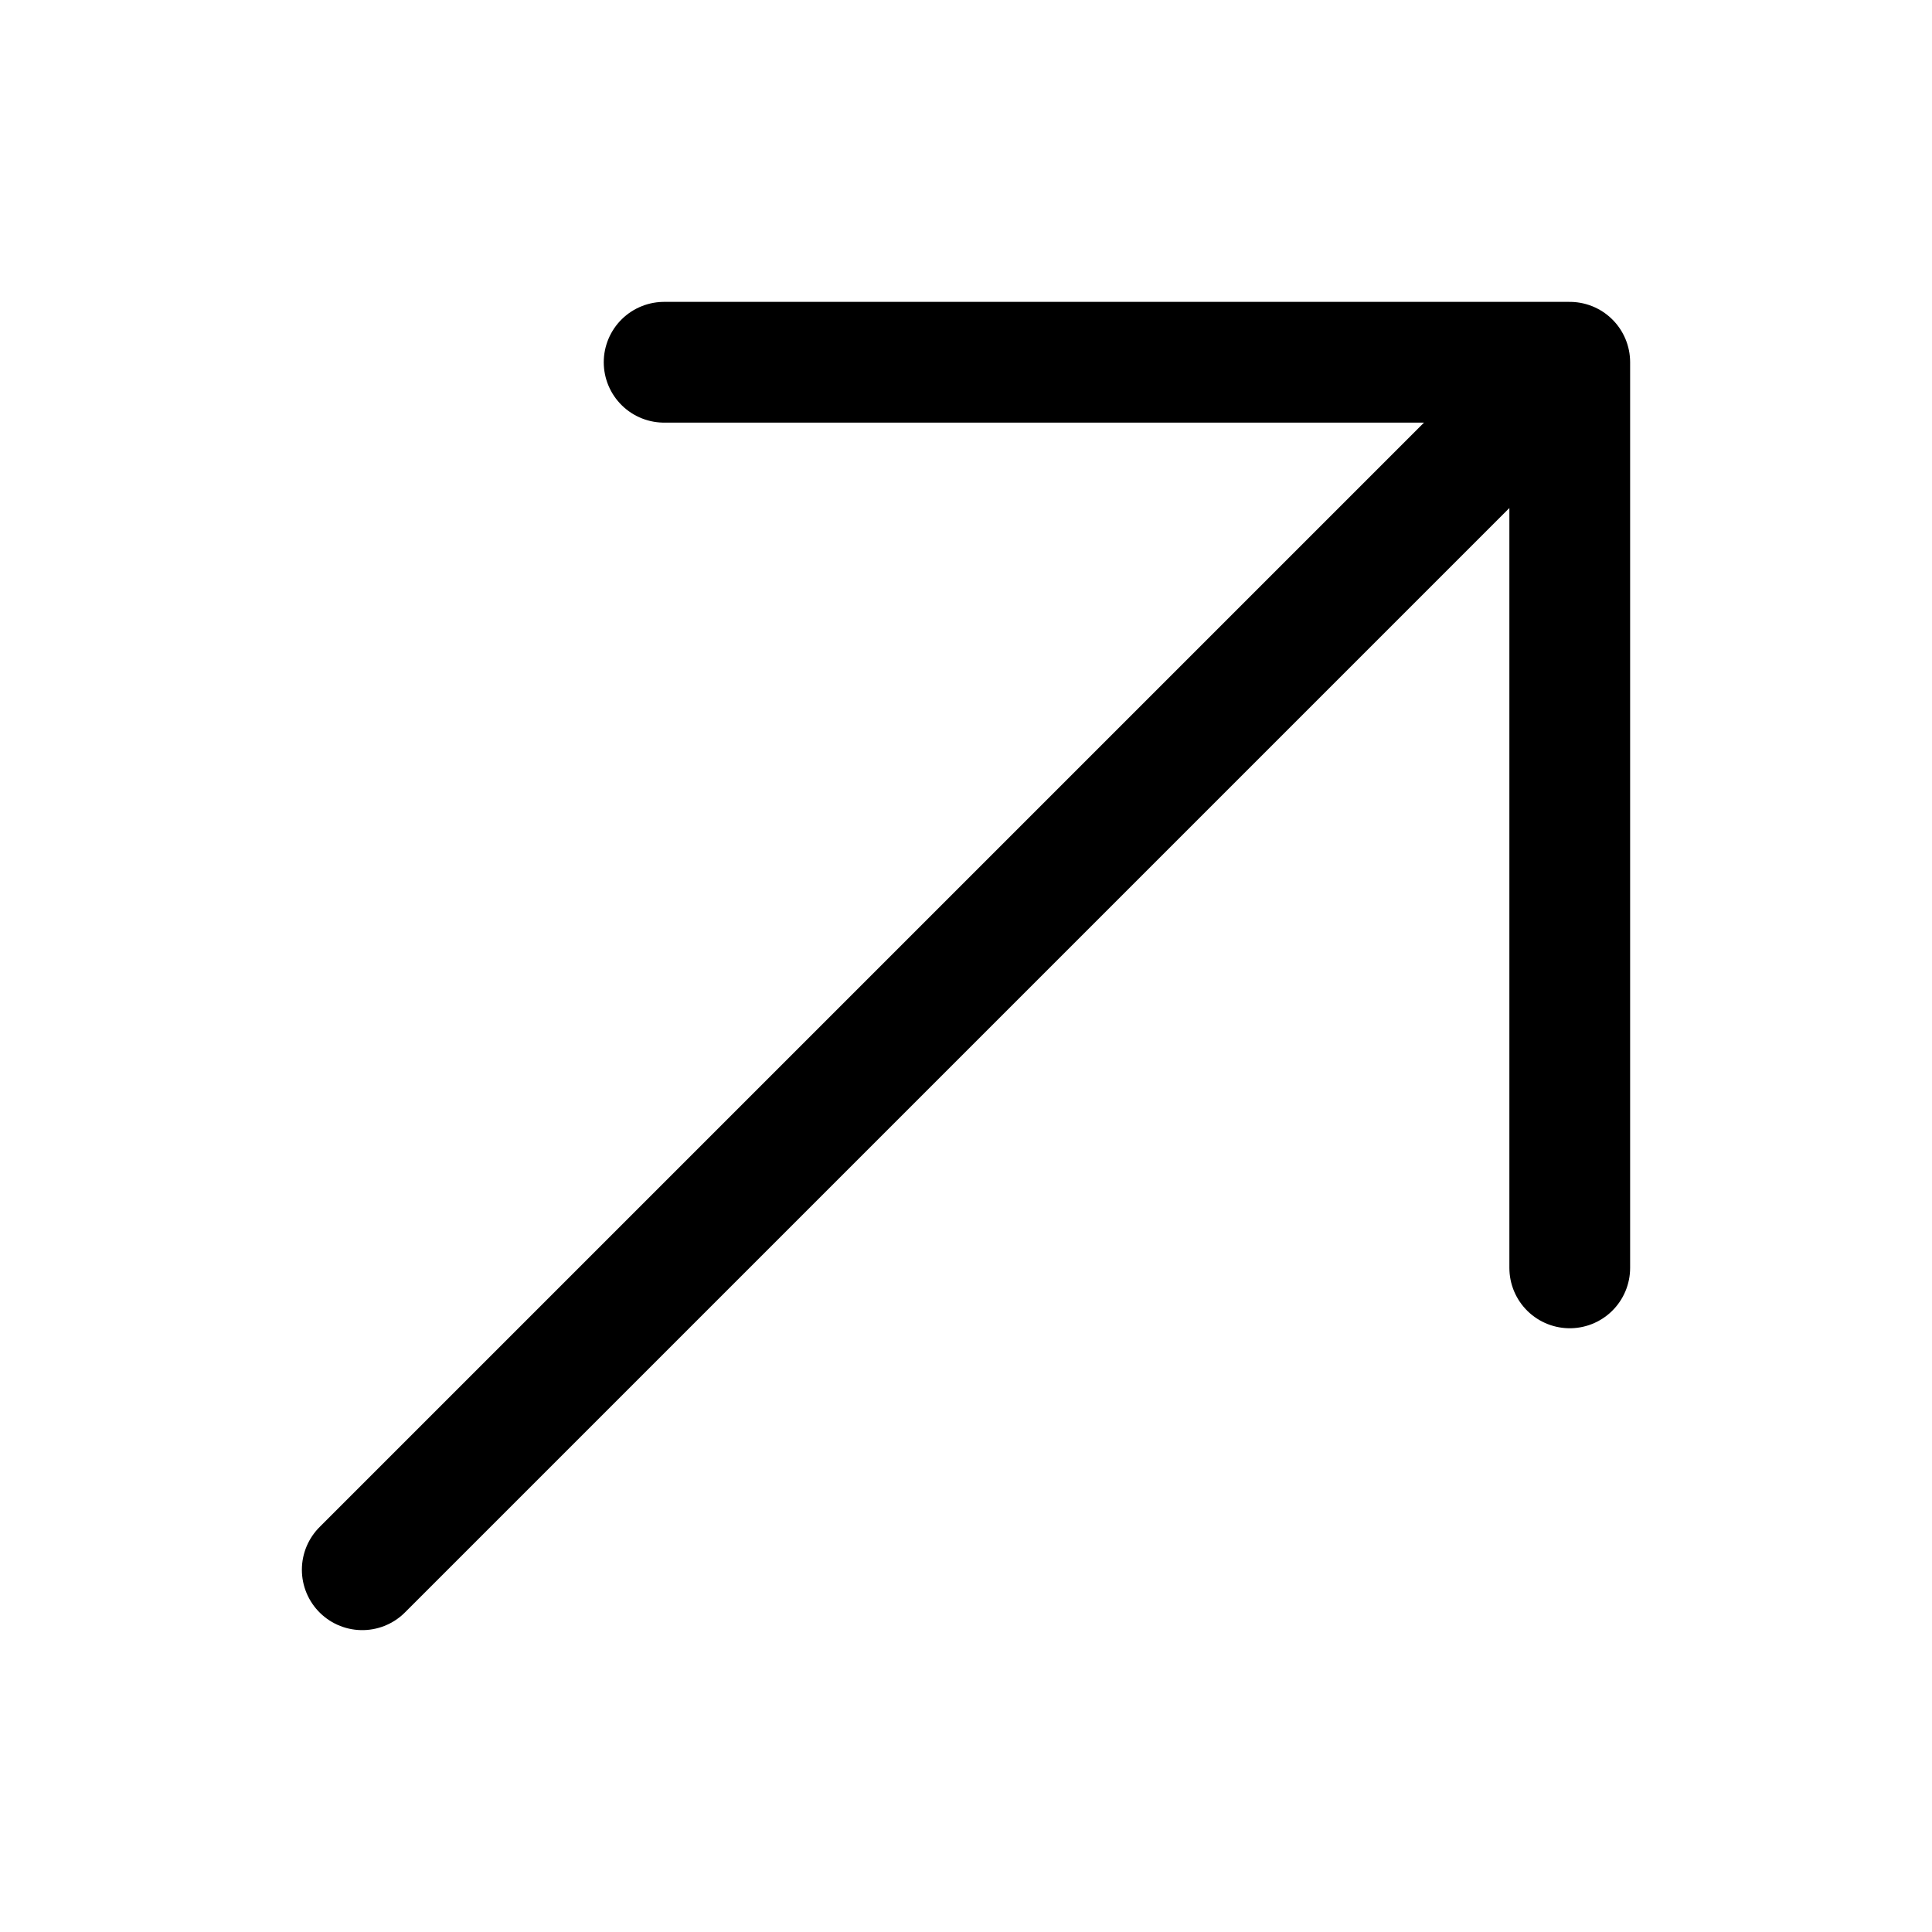
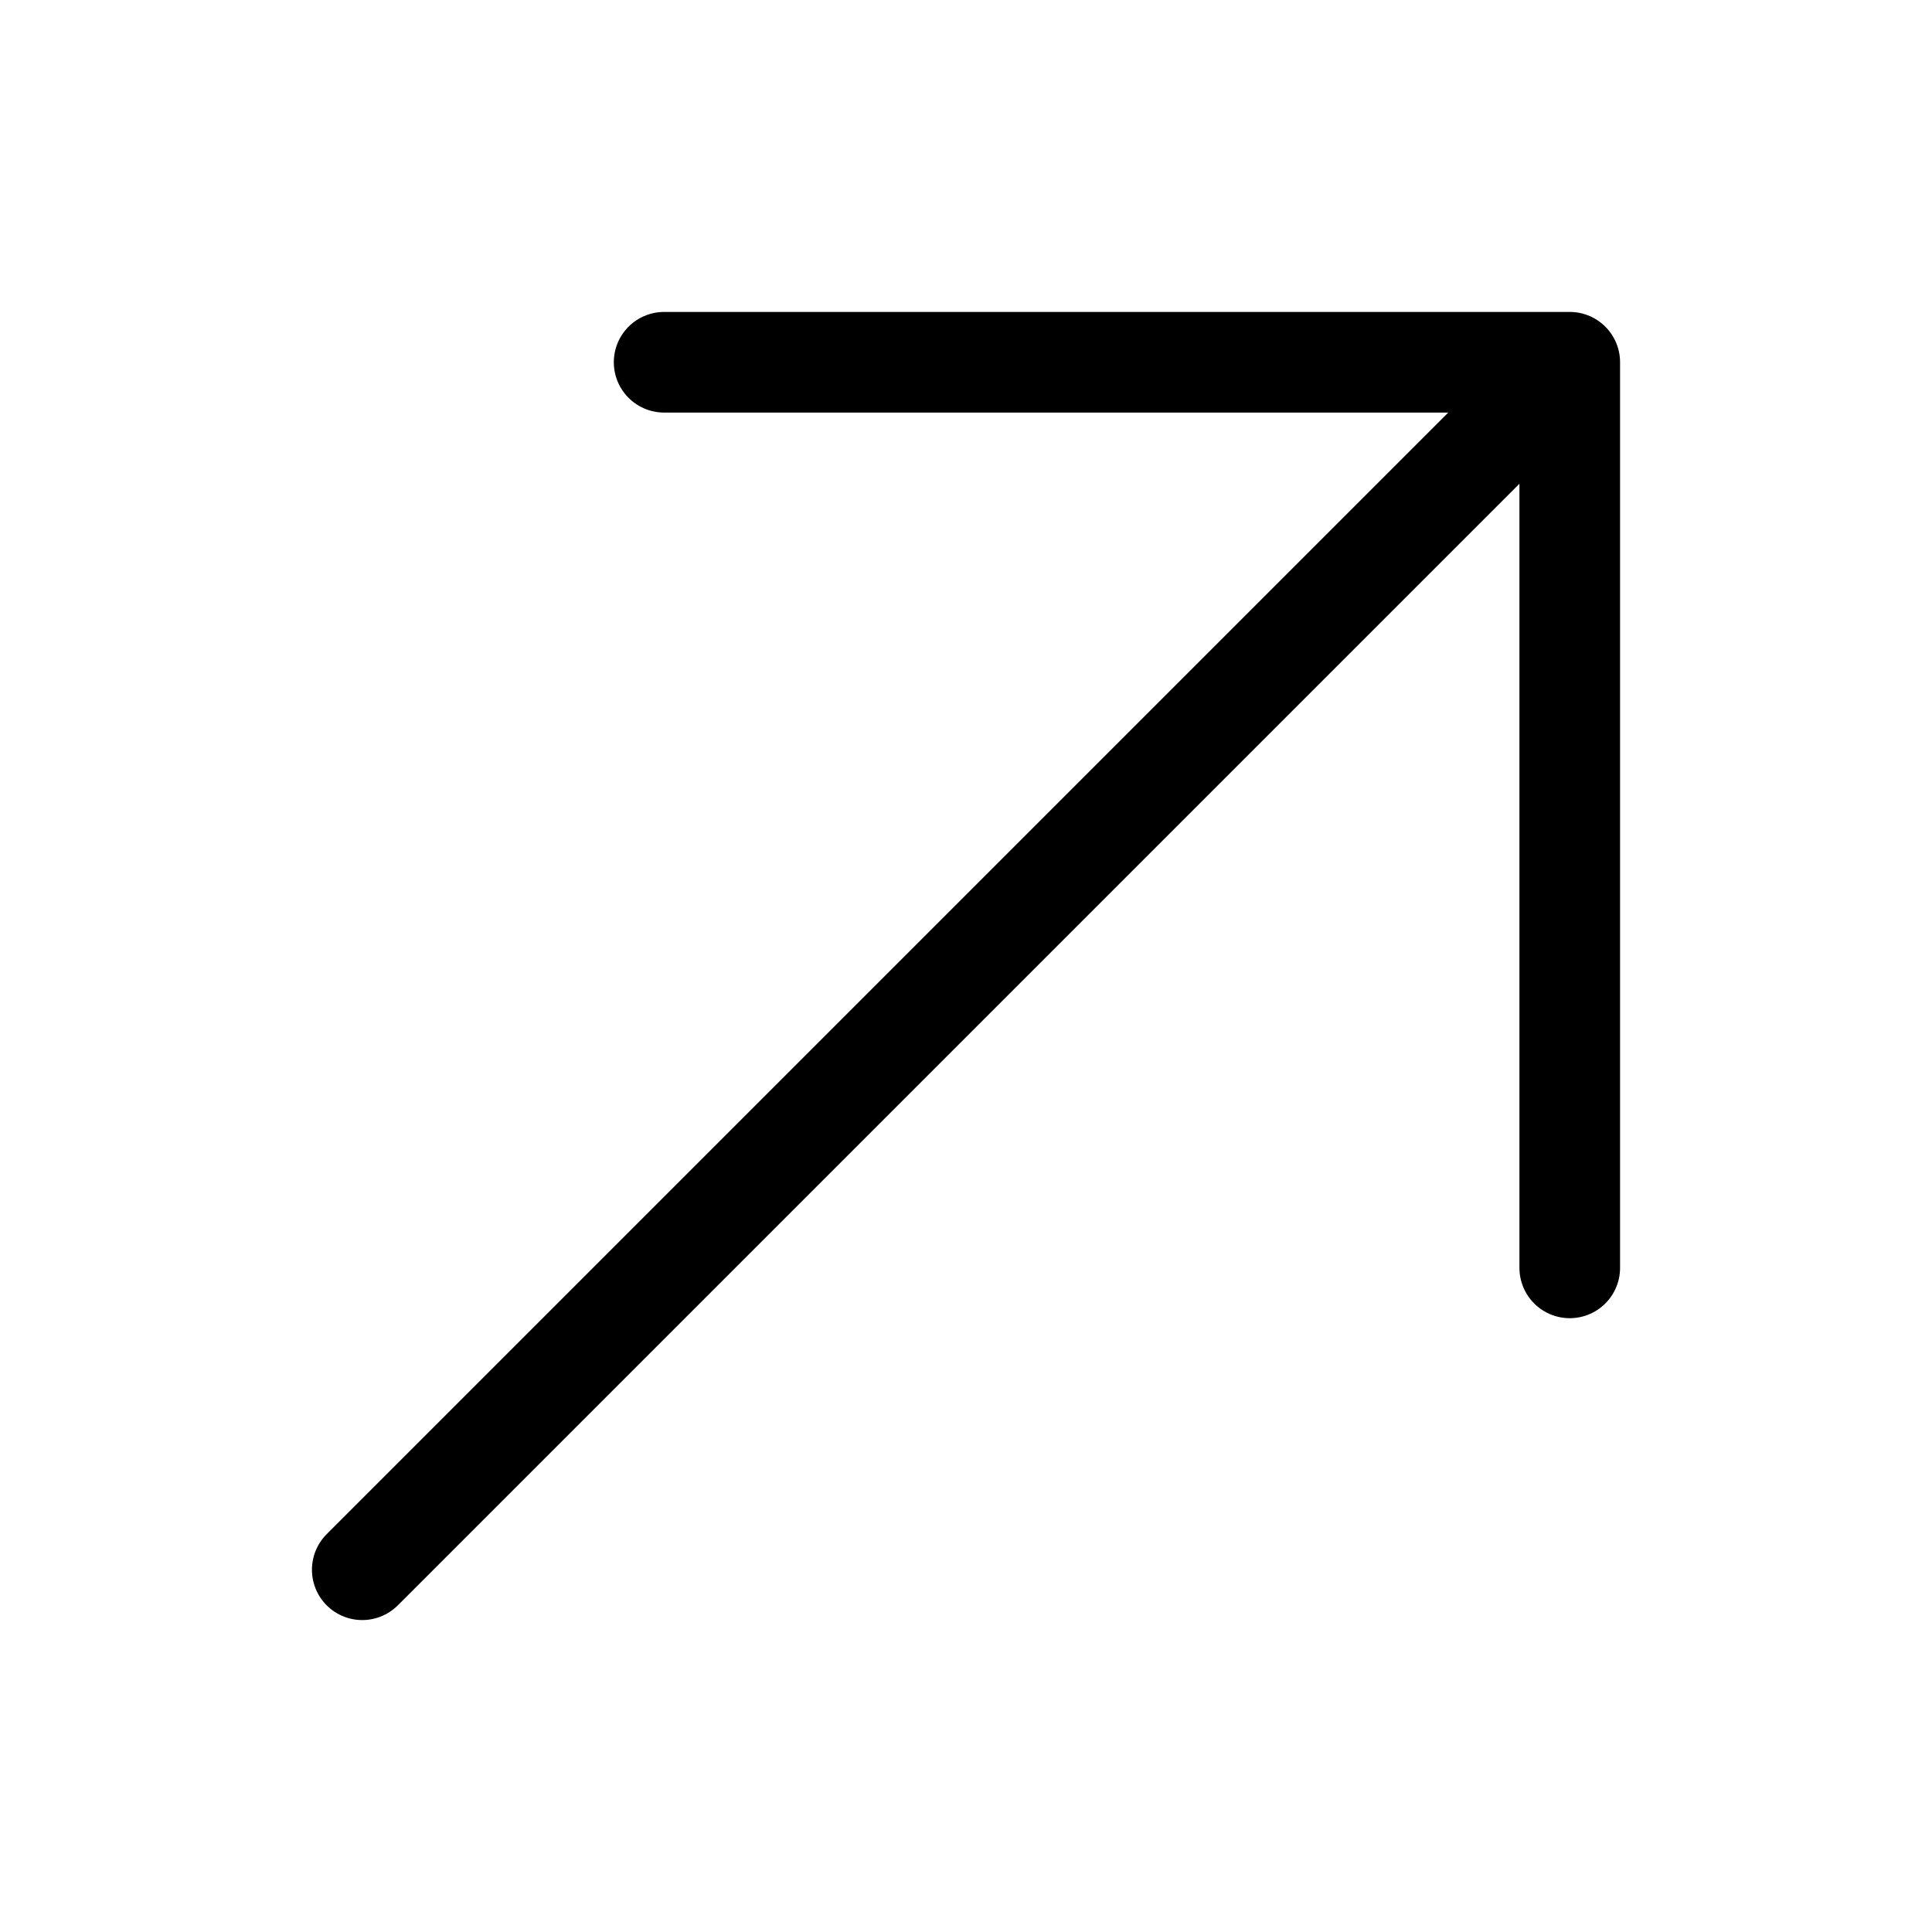
- <svg xmlns="http://www.w3.org/2000/svg" fill="none" viewBox="0 0 24 24" stroke-width="1.5" stroke="currentColor" class="size-6">
+ <svg xmlns="http://www.w3.org/2000/svg" fill="none" viewBox="0 0 24 24" stroke-width="1.25" stroke="currentColor" class="size-6">
  <path stroke-linecap="round" stroke-linejoin="round" d="m4.5 19.5 15-15m0 0H8.25m11.25 0v11.25" />
</svg>
